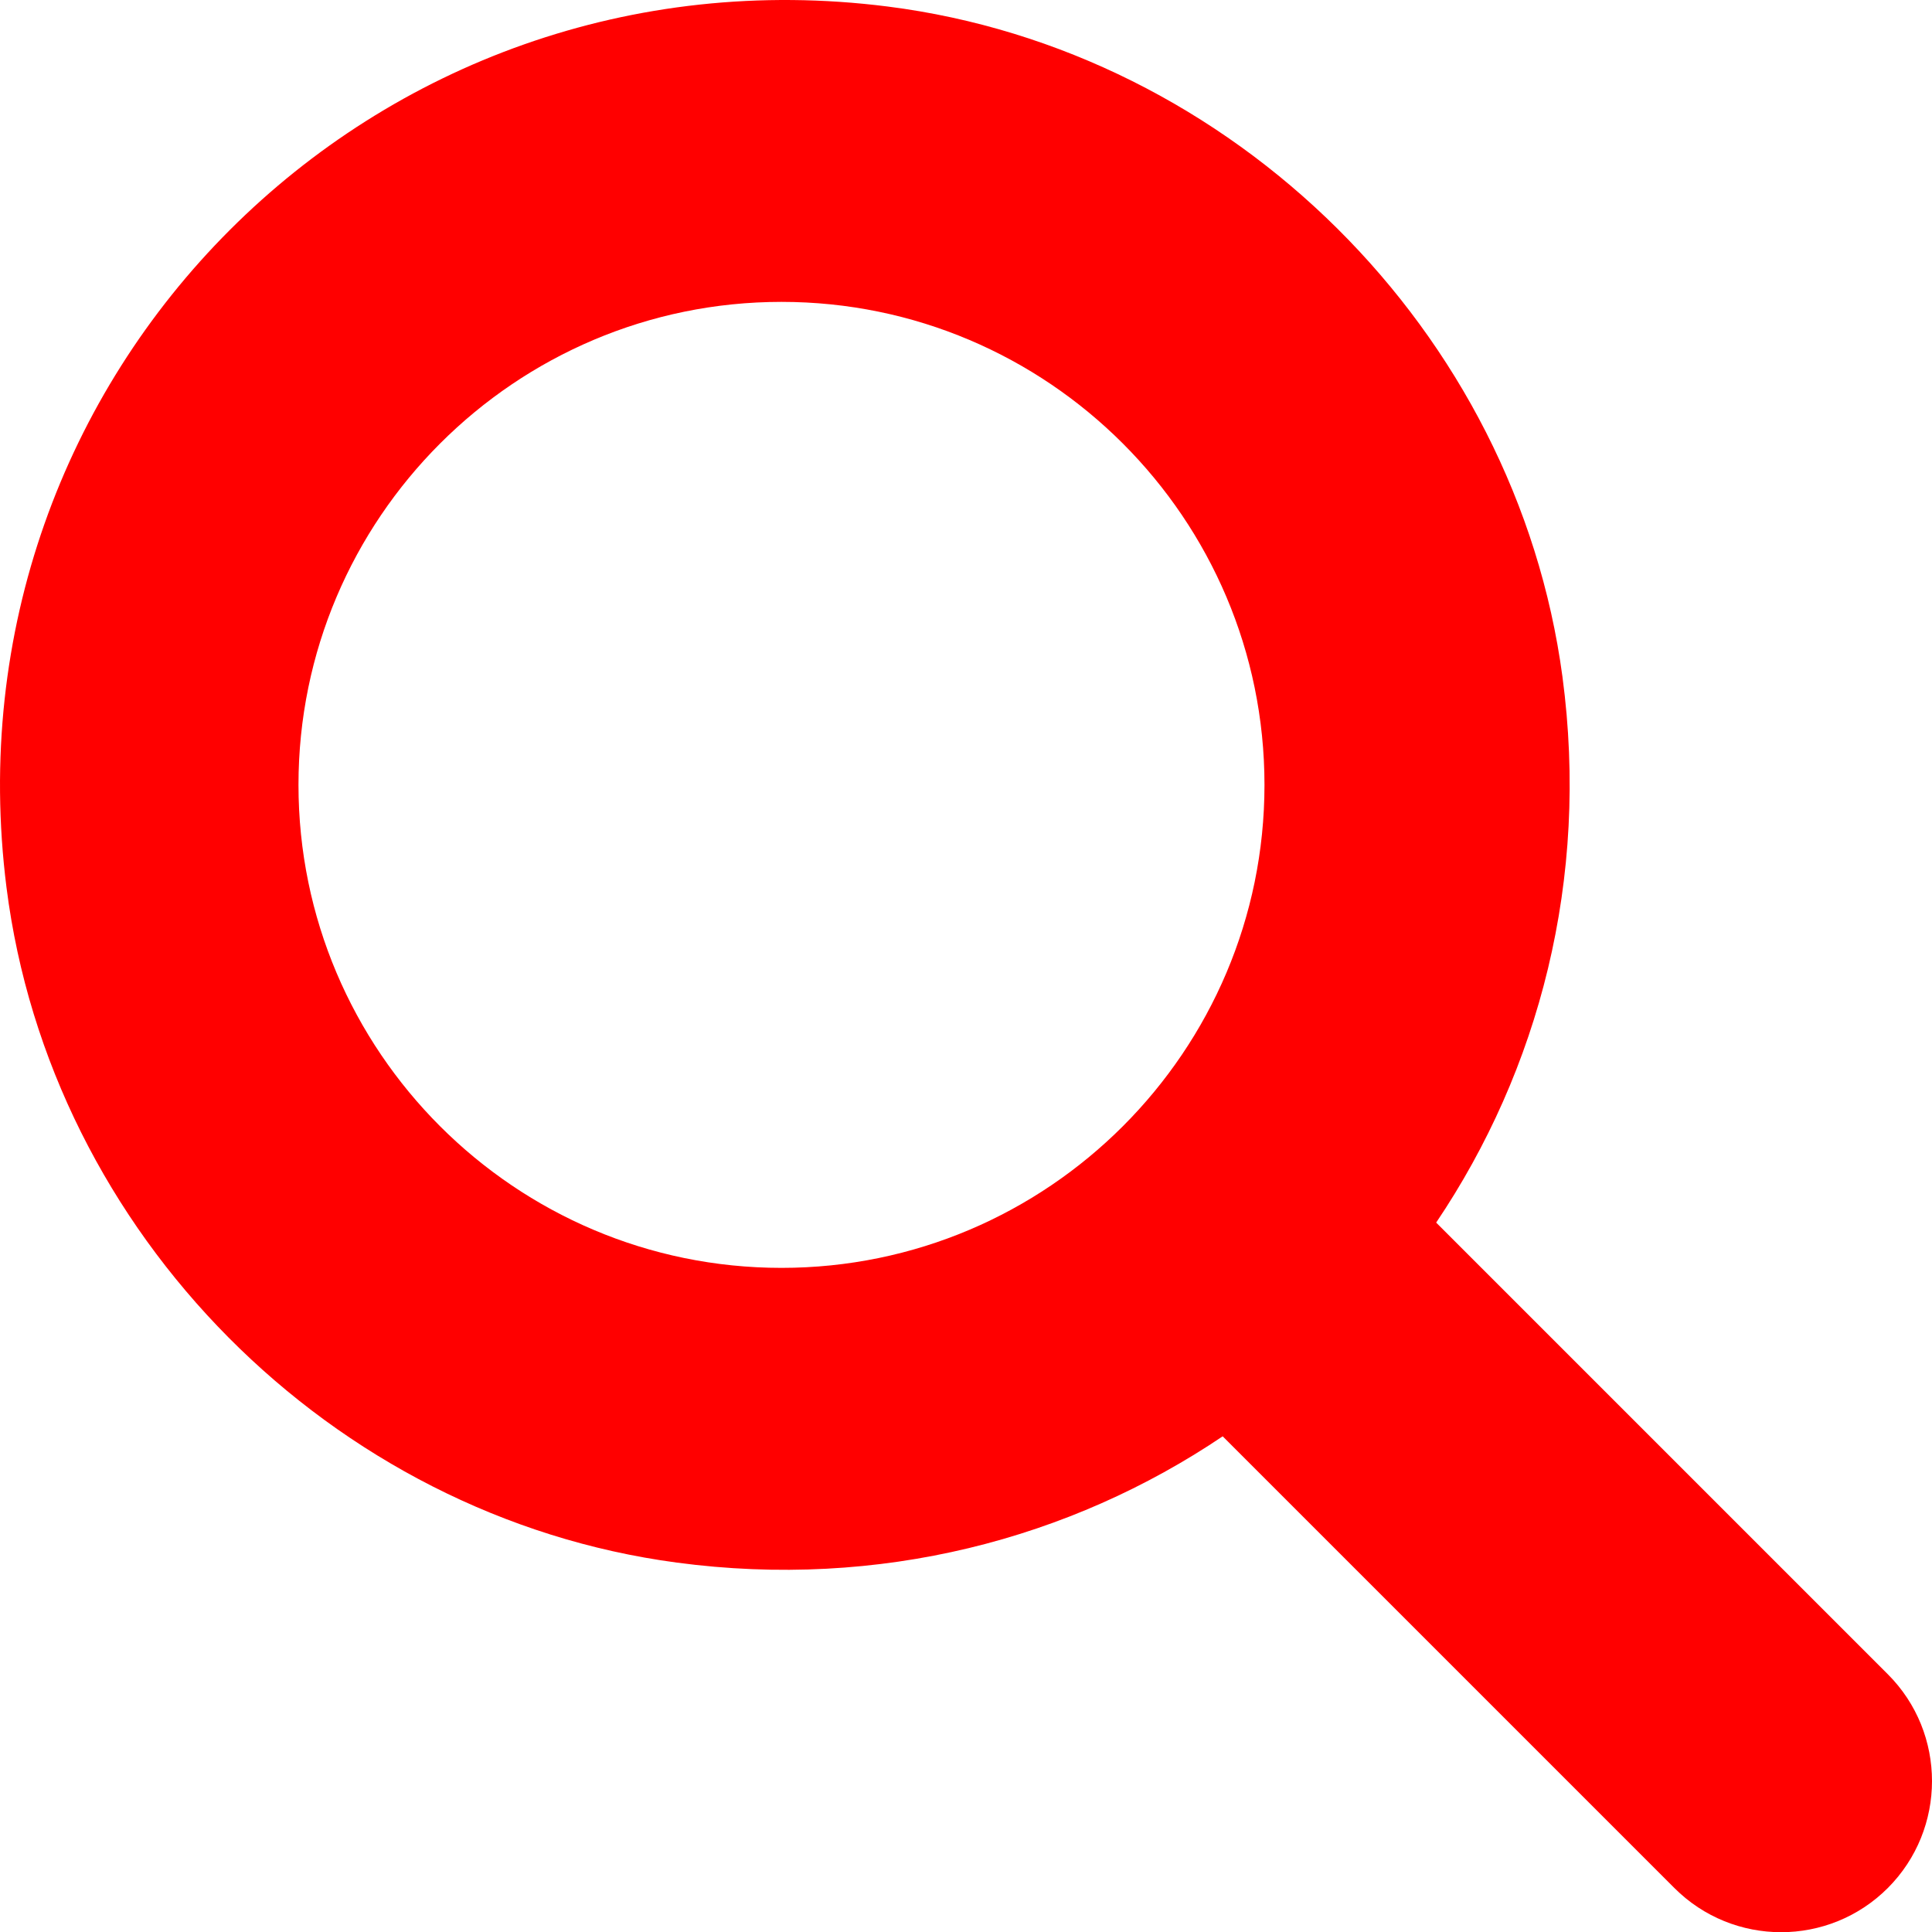
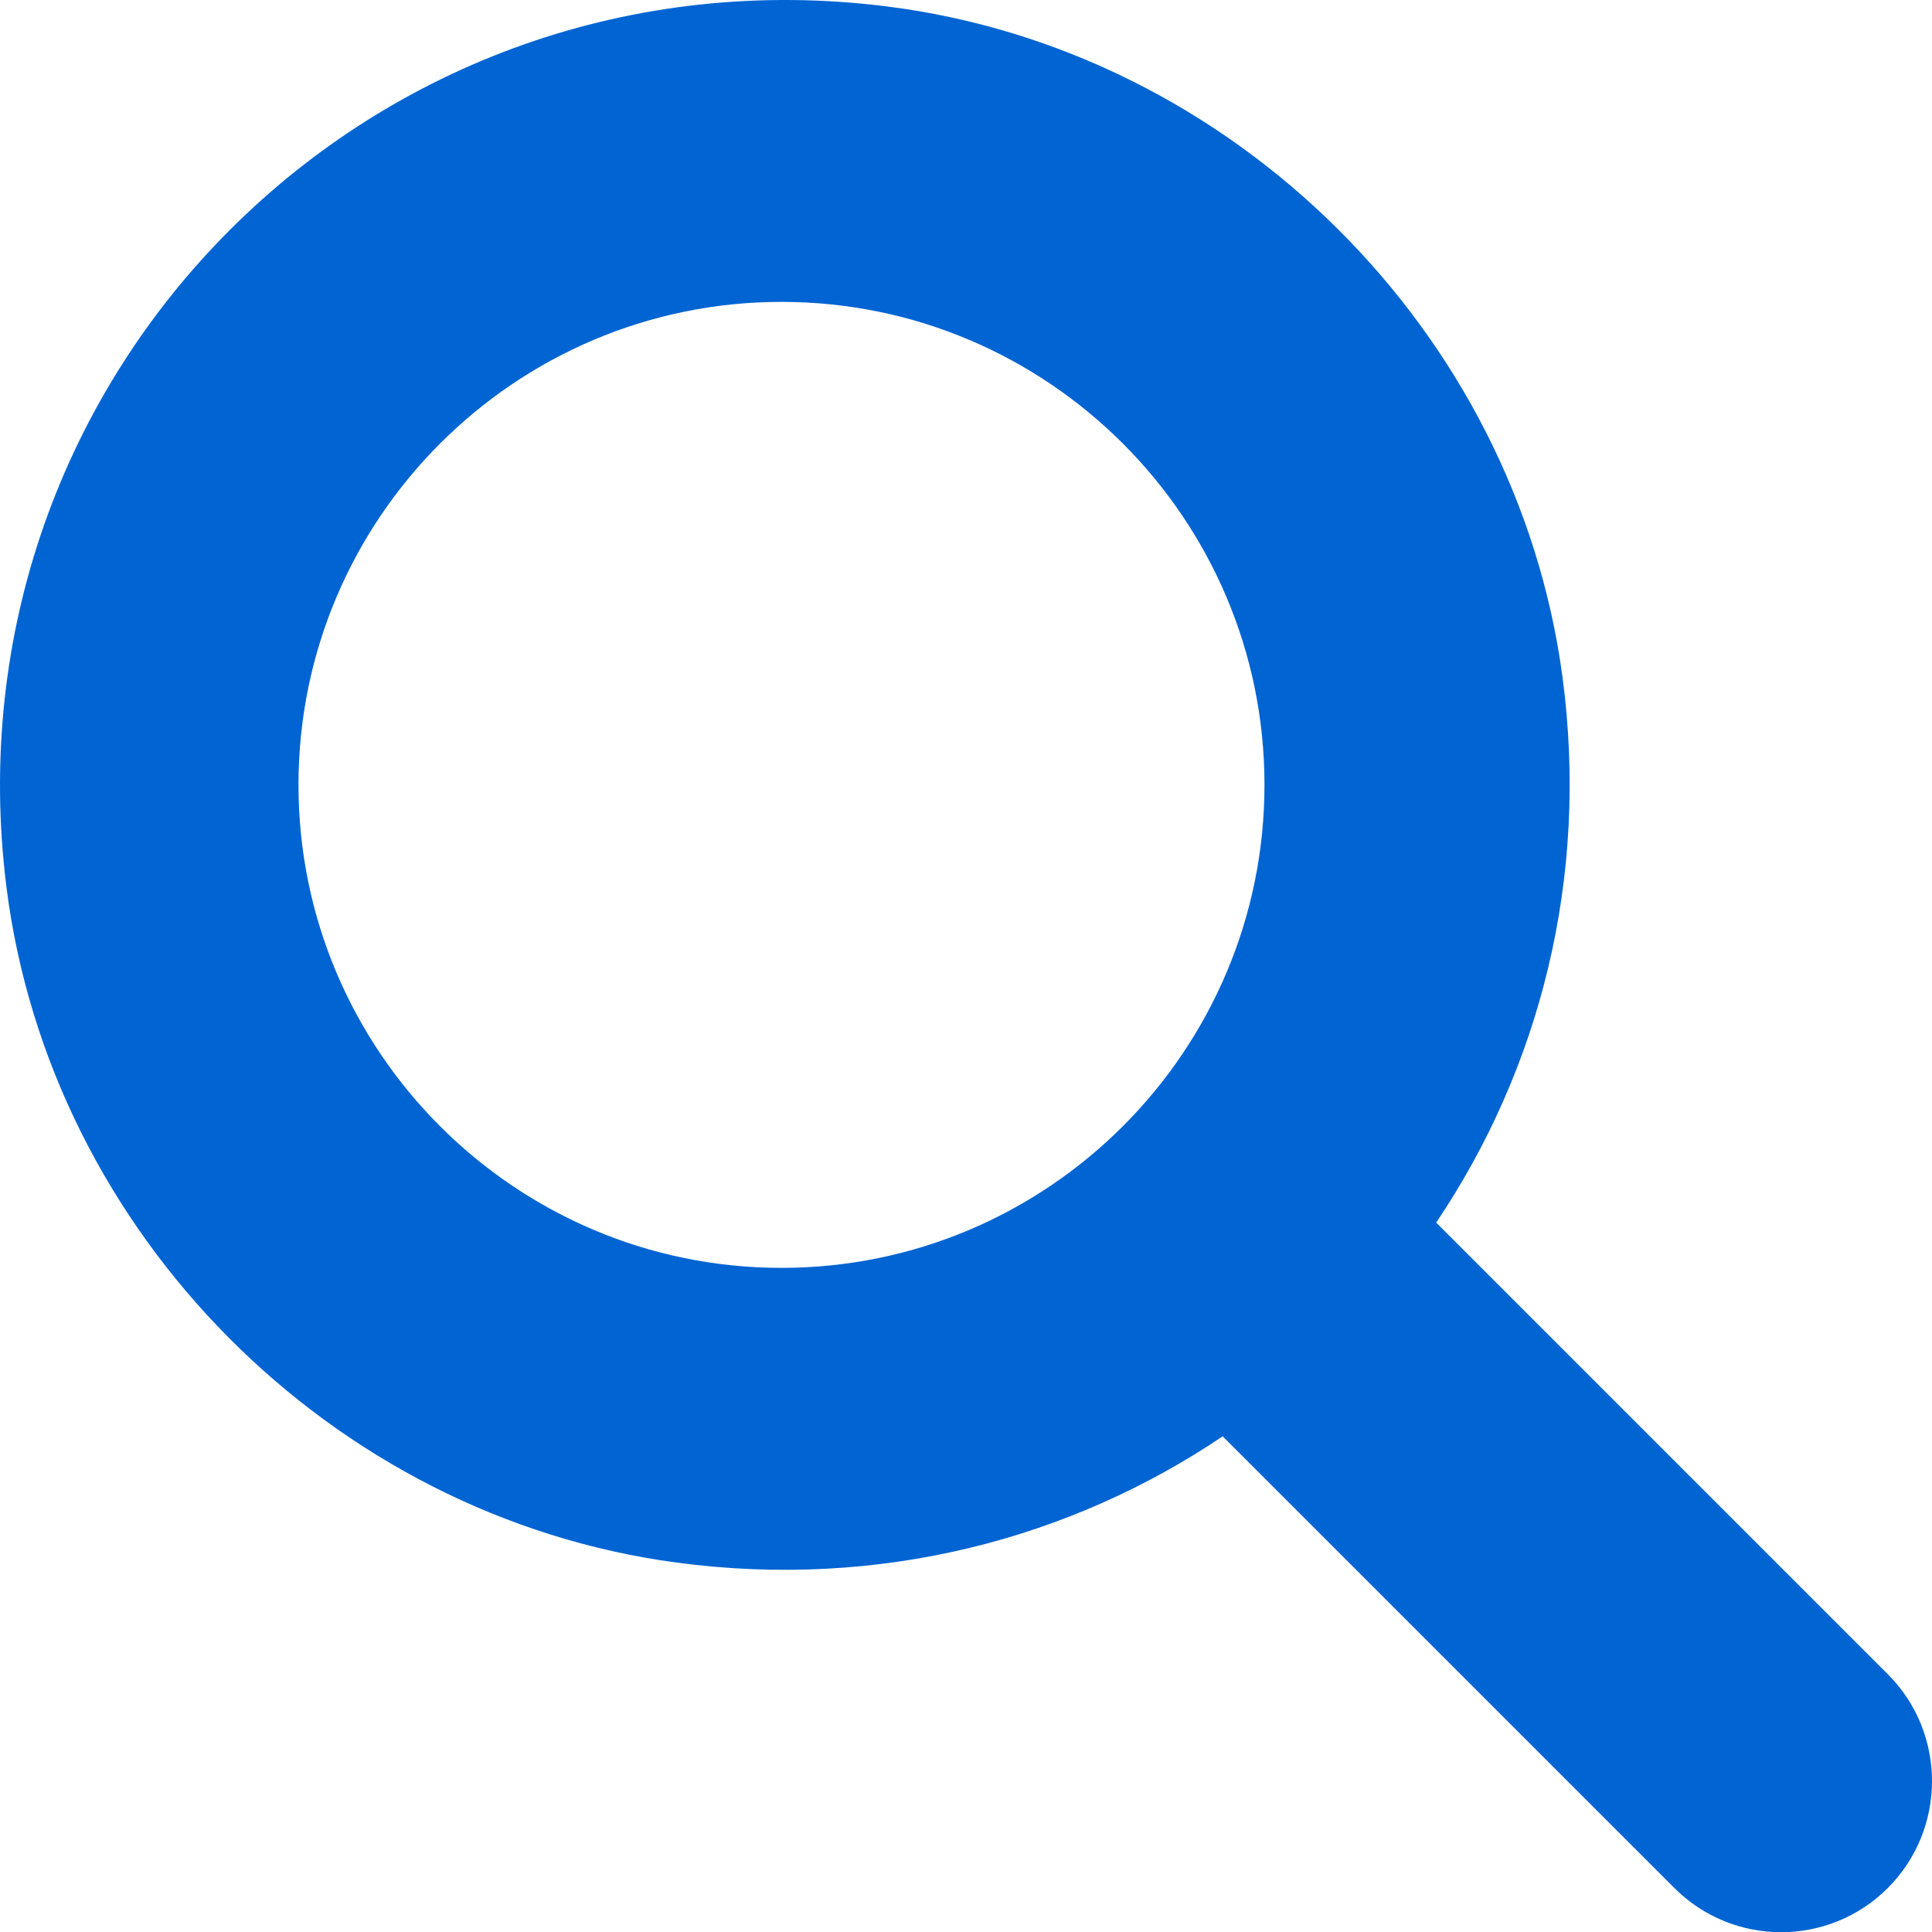
<svg xmlns="http://www.w3.org/2000/svg" viewBox="0 0 512 512">
-   <path d="M500.3 443.7l-119.7-119.7c27.22-40.41 40.65-90.9 33.46-144.7C401.8 87.79 326.8 13.32 235.2 1.723C99.01-15.51-15.51 99.01 1.724 235.2c11.6 91.64 86.08 166.7 177.6 178.9c53.8 7.189 104.3-6.236 144.7-33.46l119.7 119.7c15.62 15.62 40.95 15.62 56.57 0C515.9 484.7 515.9 459.3 500.3 443.7zM79.1 208c0-70.58 57.42-128 128-128s128 57.42 128 128c0 70.58-57.42 128-128 128S79.1 278.6 79.1 208z" fill="red" />
+   <path d="M500.3 443.7l-119.7-119.7c27.22-40.41 40.65-90.9 33.46-144.7C401.8 87.79 326.8 13.32 235.2 1.723C99.01-15.51-15.51 99.01 1.724 235.2c11.6 91.64 86.08 166.7 177.6 178.9c53.8 7.189 104.3-6.236 144.7-33.46l119.7 119.7c15.62 15.62 40.95 15.62 56.57 0C515.9 484.7 515.9 459.3 500.3 443.7zM79.1 208c0-70.58 57.42-128 128-128s128 57.42 128 128c0 70.58-57.42 128-128 128S79.1 278.6 79.1 208z" fill="#0064d3" />
</svg>
